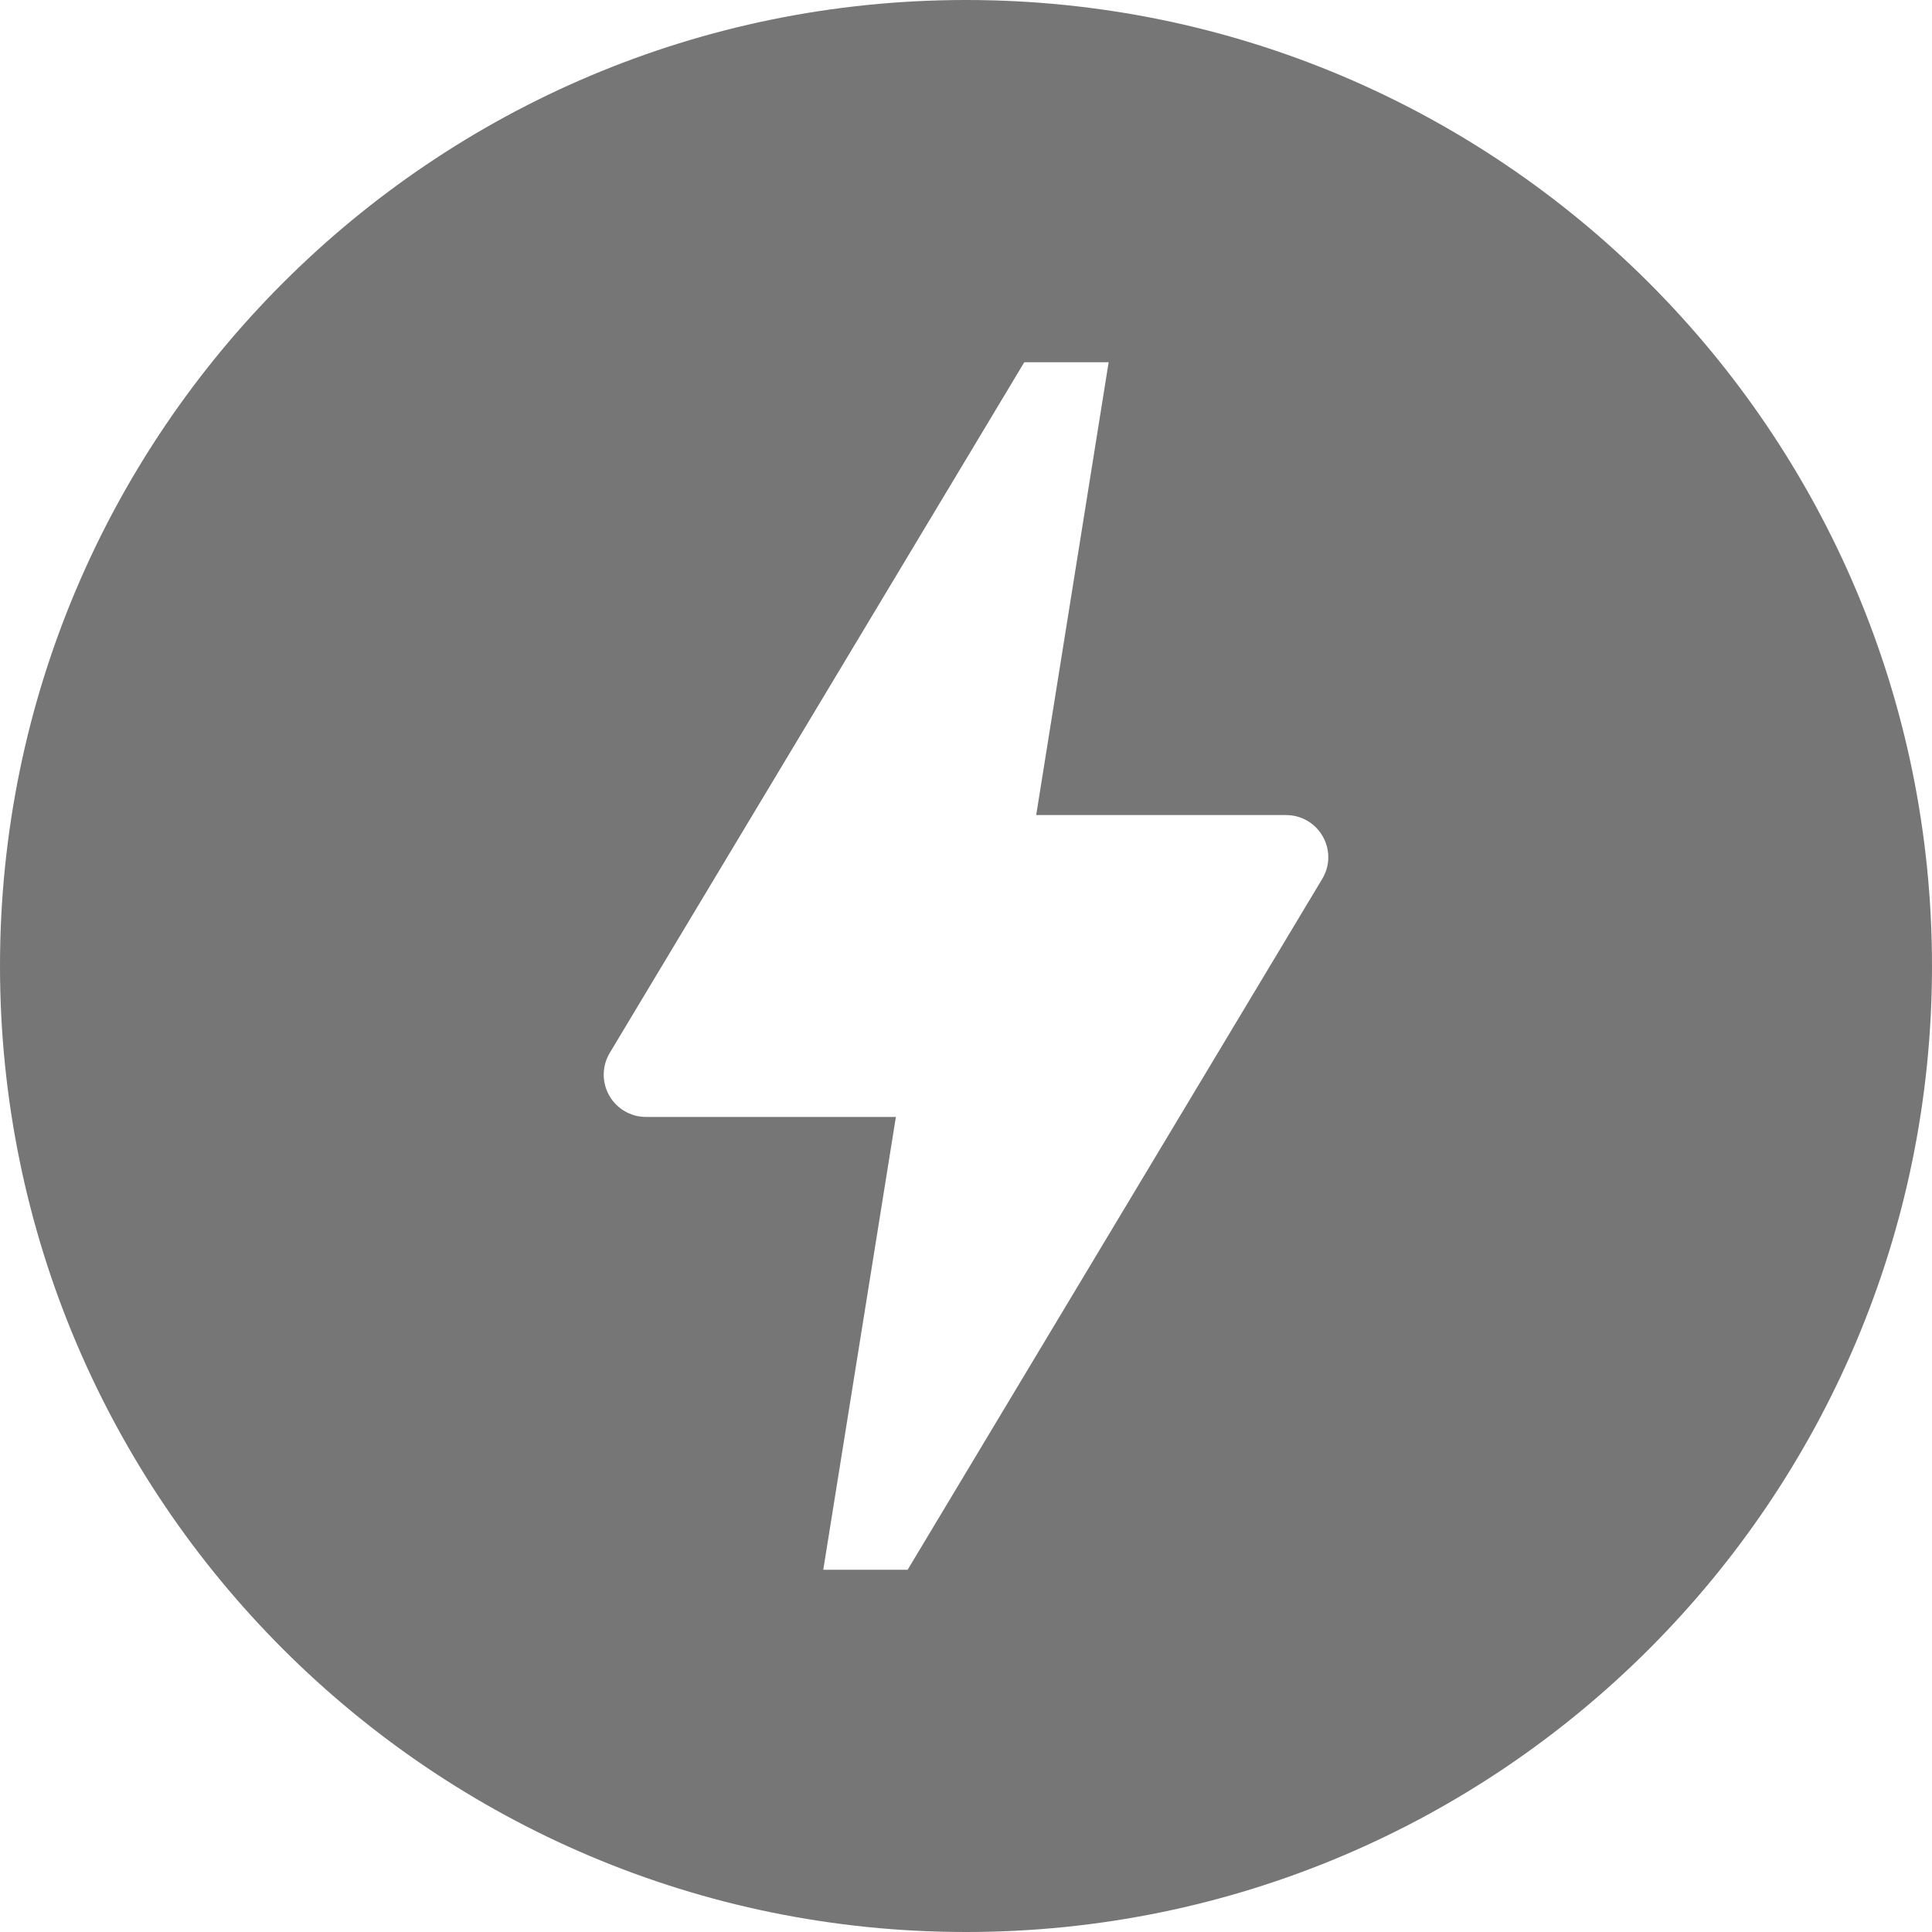
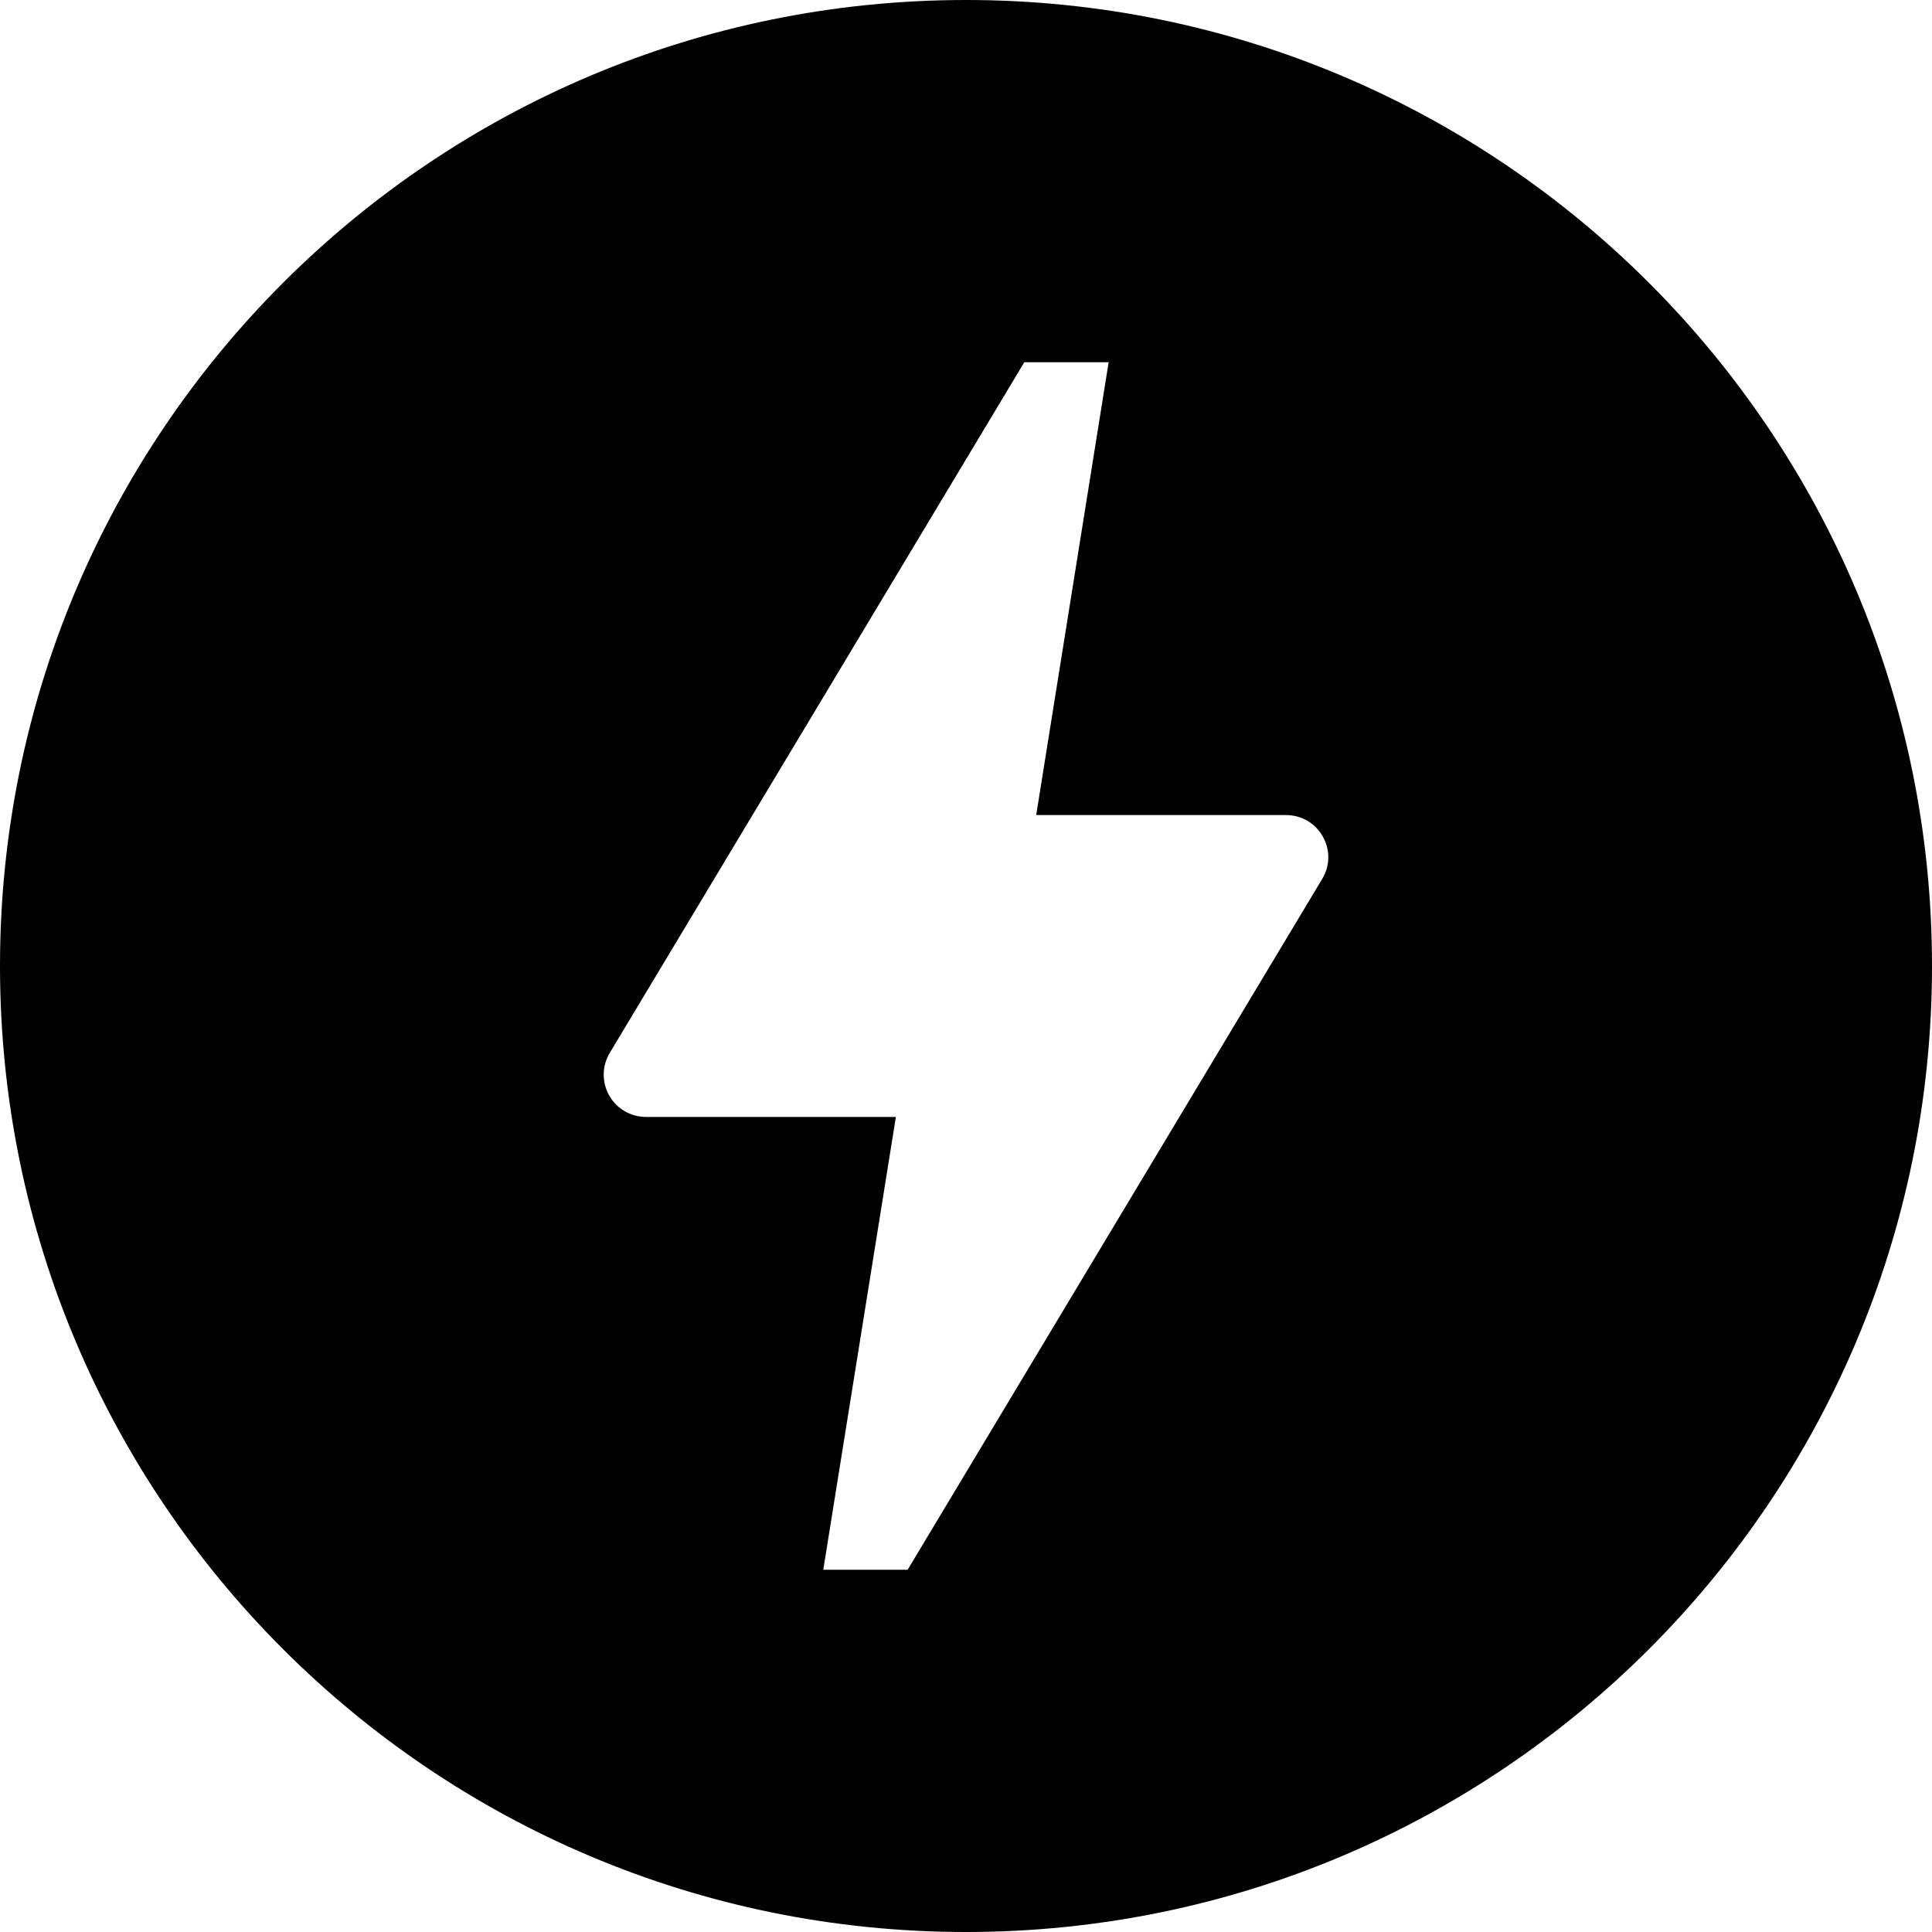
<svg xmlns="http://www.w3.org/2000/svg" width="24" height="24">
-   <path fill="#767676" d="M16.424 10.92l-5.149 8.58h-1.048l.902-5.625H8.024a.525.525 0 0 1-.449-.796L12.724 4.5h1.048l-.9 5.625h3.102c.41 0 .662.445.45.795M12 0C5.373 0 0 5.372 0 12c0 6.627 5.373 12 12 12s12-5.373 12-12c0-6.628-5.373-12-12-12" />
+   <path d="M16.424 10.92l-5.149 8.58h-1.048l.902-5.625H8.024a.525.525 0 0 1-.449-.796L12.724 4.5h1.048l-.9 5.625h3.102c.41 0 .662.445.45.795M12 0C5.373 0 0 5.372 0 12c0 6.627 5.373 12 12 12s12-5.373 12-12c0-6.628-5.373-12-12-12" />
</svg>
